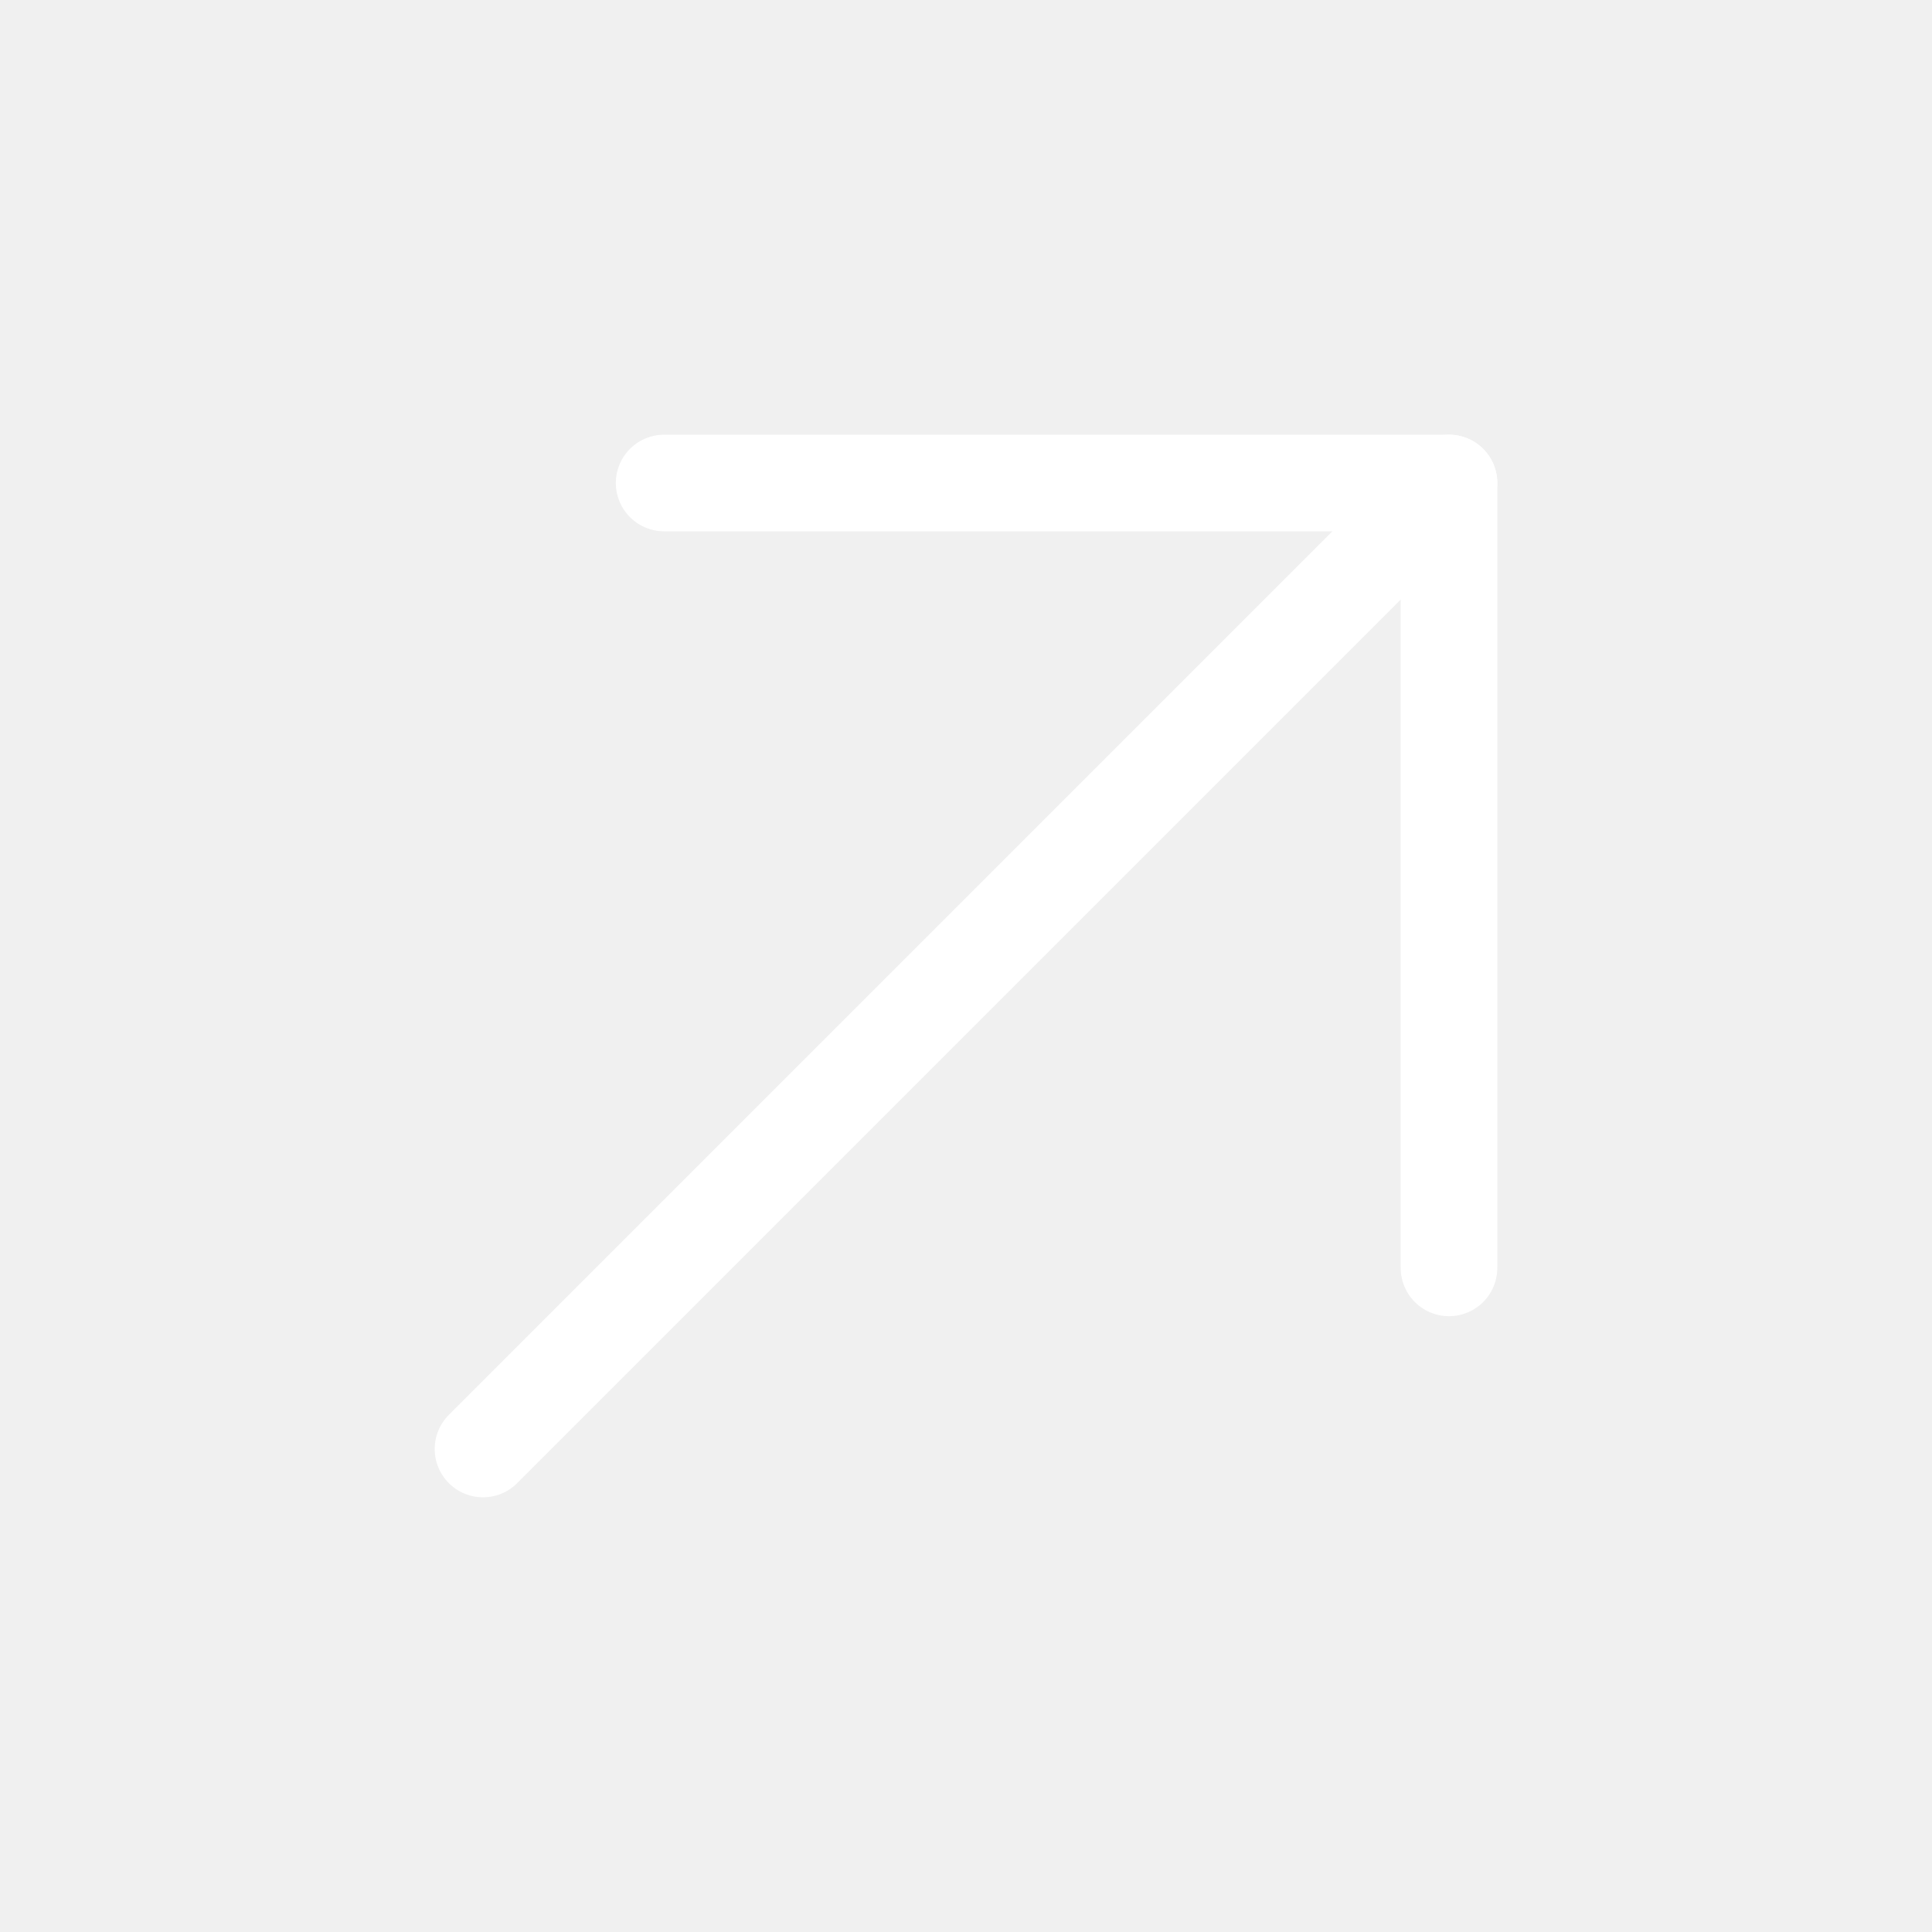
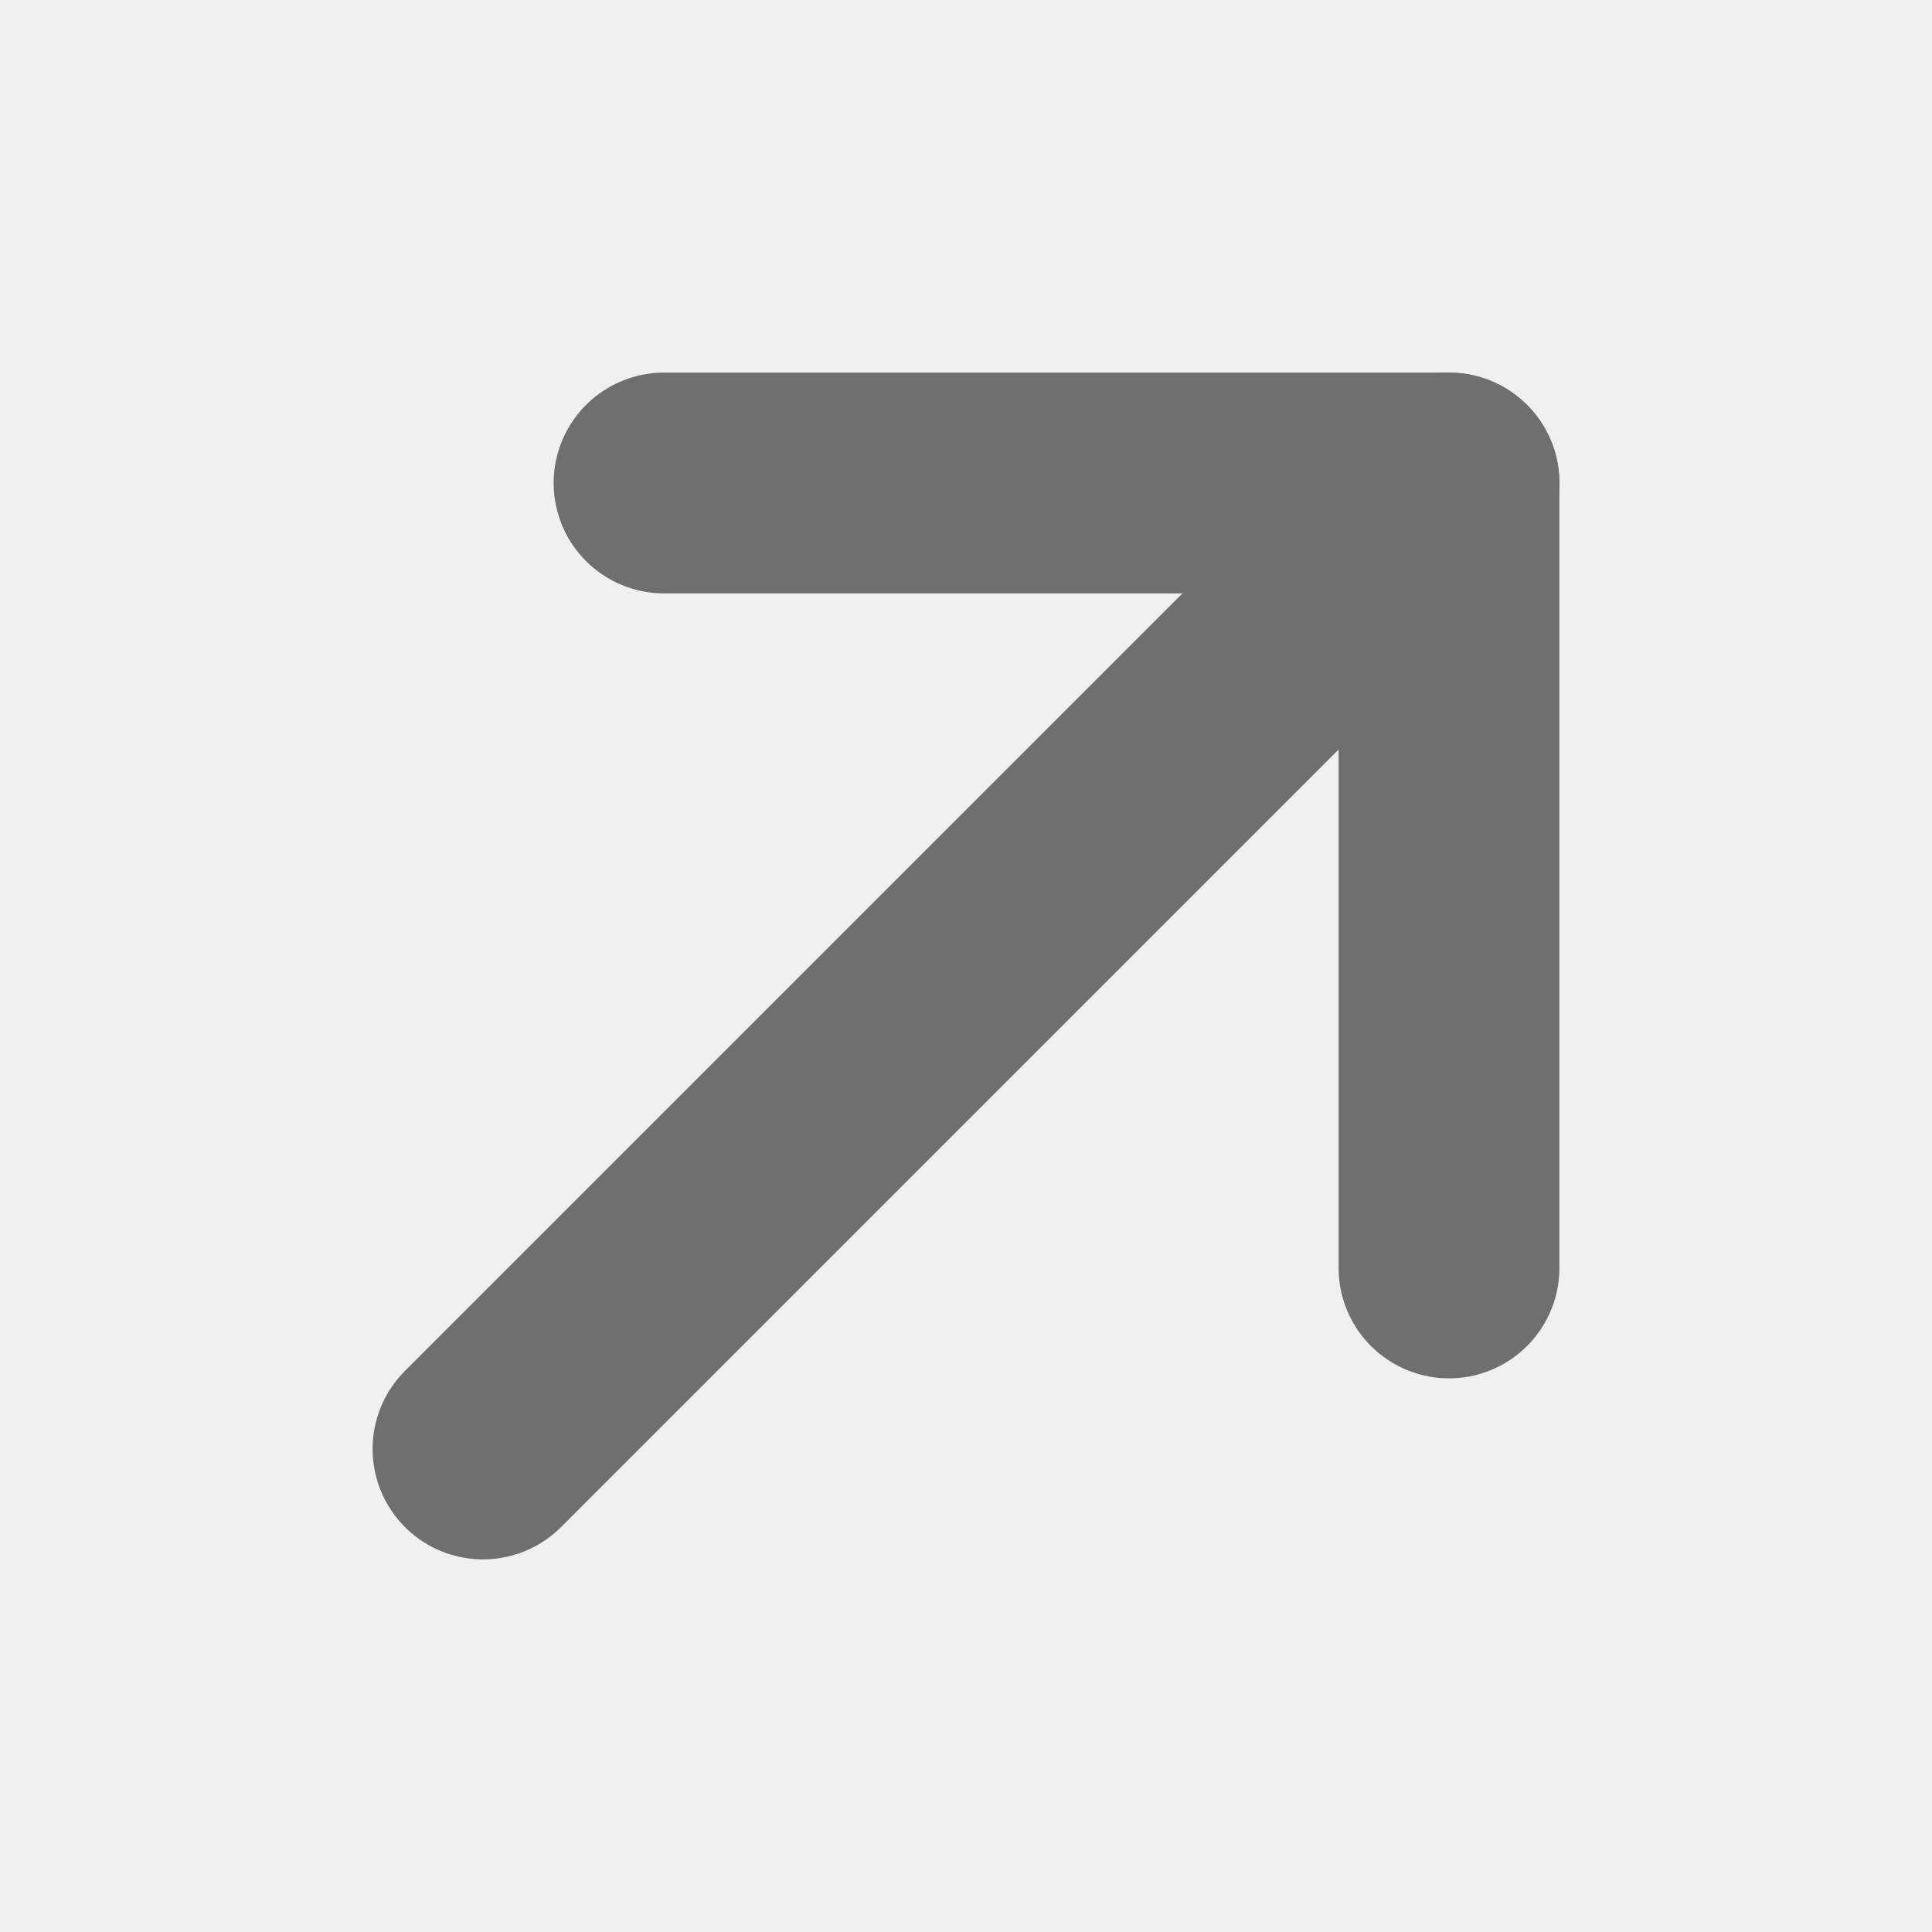
- <svg xmlns="http://www.w3.org/2000/svg" width="20" height="20" viewBox="0 0 20 20" fill="none">
-   <path d="M5 15L15 5" stroke="white" stroke-linecap="round" stroke-linejoin="round" />
-   <path d="M6.875 5H15V13.125" stroke="white" stroke-linecap="round" stroke-linejoin="round" />
+ <svg xmlns="http://www.w3.org/2000/svg" width="14" height="14" viewBox="0 0 14 14" fill="none">
+   <g clip-path="url(#clip0_2125_4492)">
+     <path d="M3.5 10.5L10.5 3.5" stroke="#6F6F6F" stroke-width="1.6" stroke-linecap="round" stroke-linejoin="round" />
+     <path d="M4.812 3.5H10.5V9.188" stroke="#6F6F6F" stroke-width="1.6" stroke-linecap="round" stroke-linejoin="round" />
+   </g>
+   <defs>
+     <clipPath id="clip0_2125_4492">
+       <rect width="14" height="14" fill="white" />
+     </clipPath>
+   </defs>
</svg>
